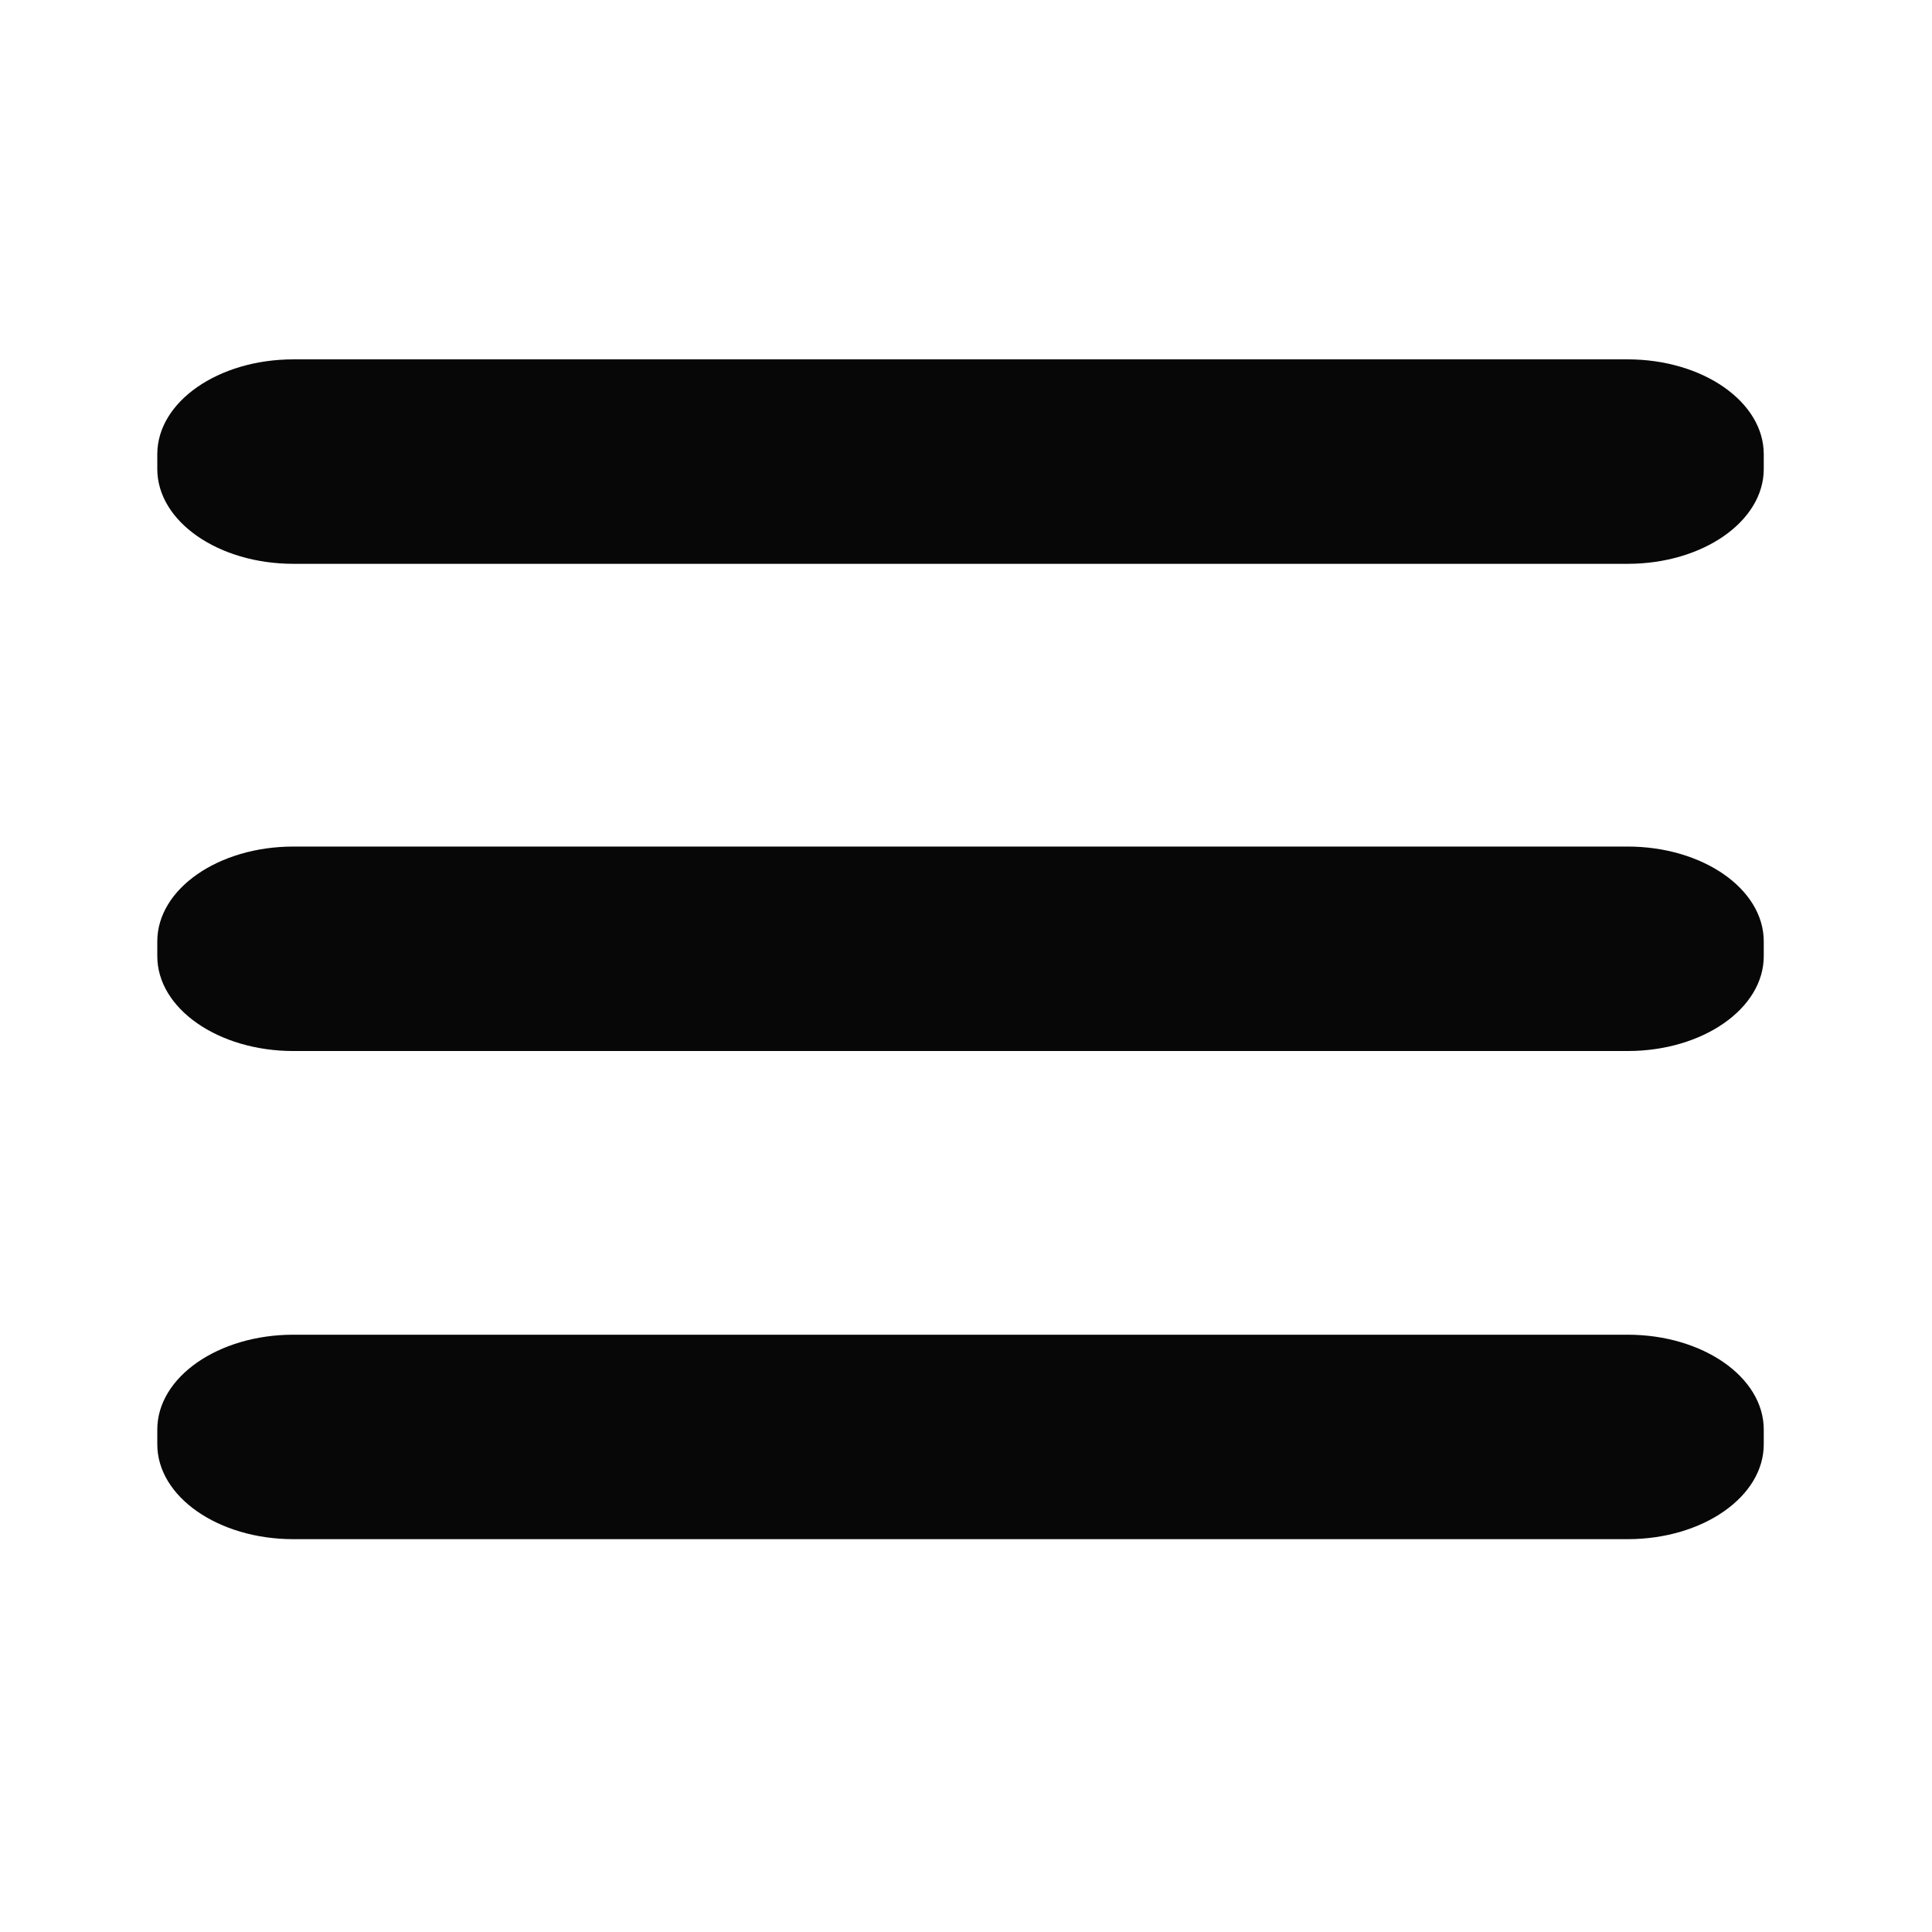
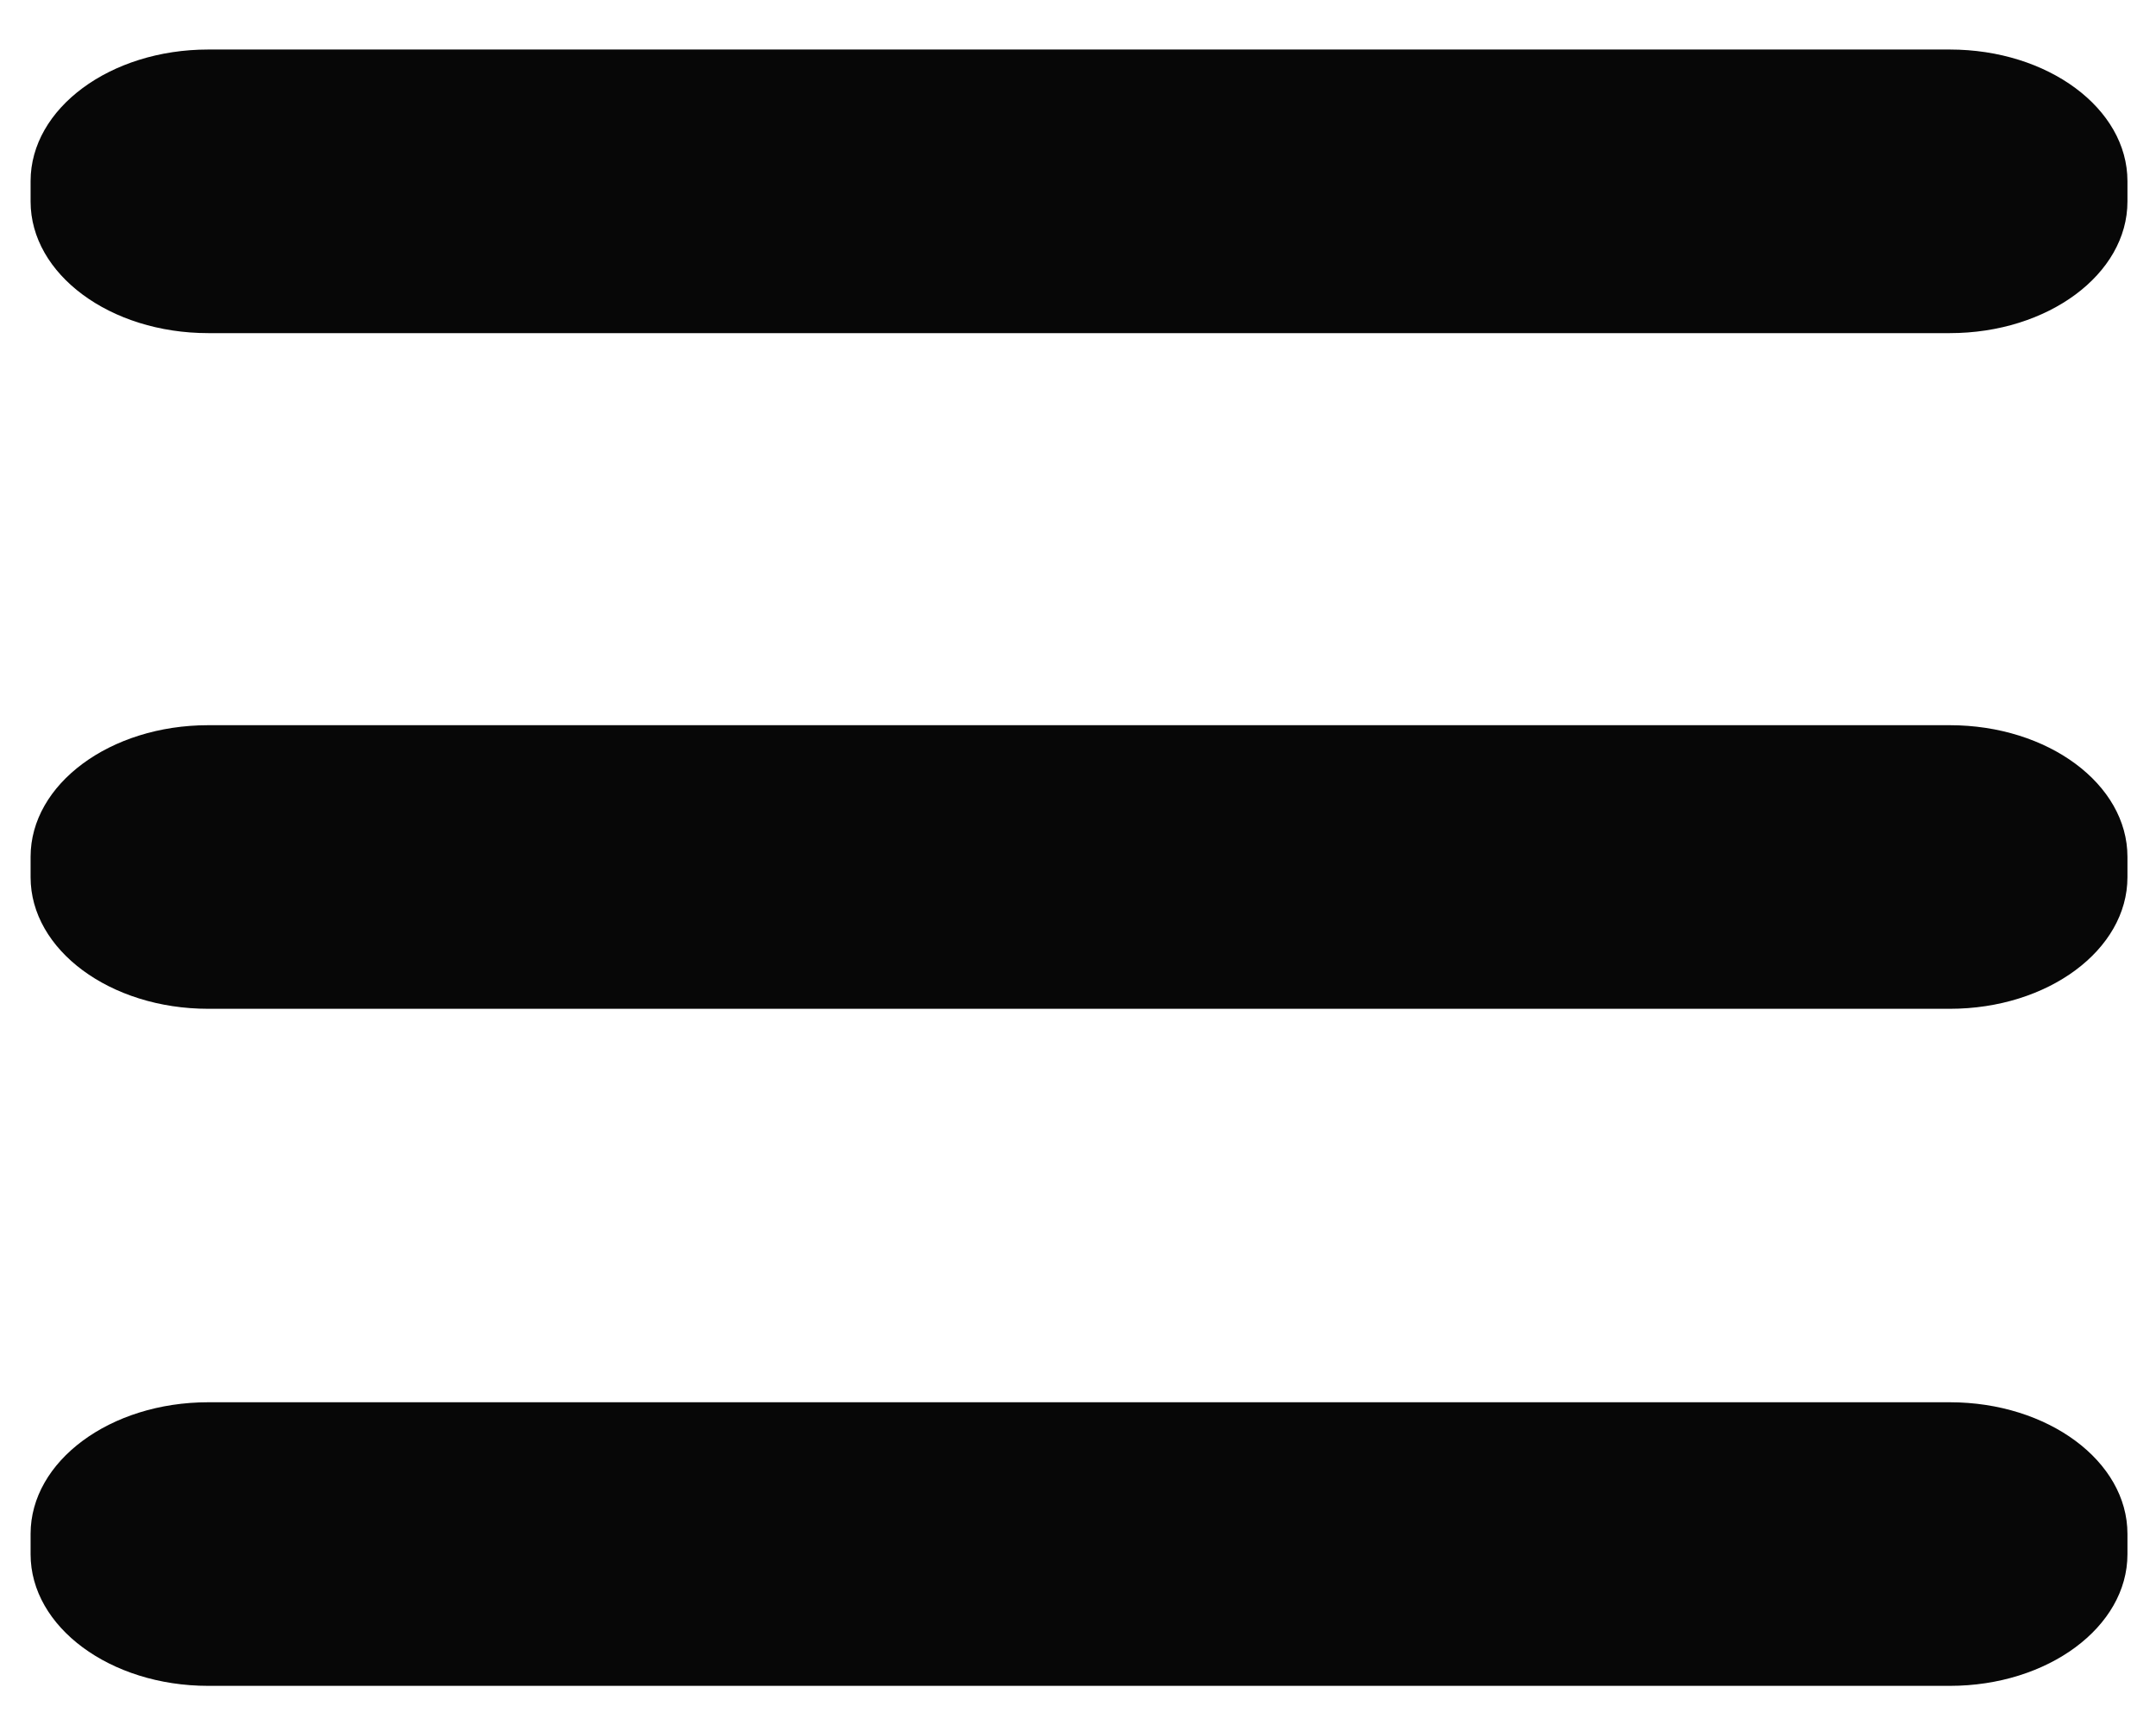
- <svg xmlns="http://www.w3.org/2000/svg" width="100" height="100" viewBox="0 0 26.458 26.458" version="1.1" id="svg1267">
+ <svg xmlns="http://www.w3.org/2000/svg" width="100" height="80" viewBox="0 0 26.458 21.167" version="1.1" id="svg1267">
  <defs id="defs1261" />
-   <g id="layer1" transform="translate(0,-270.5417)">
-     <rect style="opacity:0.97;fill:#000000;fill-opacity:1;stroke:none;stroke-width:0.319;stroke-miterlimit:4;stroke-dasharray:none;stroke-opacity:0.965" id="rect1269" width="22" height="2.8" x="2.154" y="275.463" ry="1.299" rx="1.864" />
-     <rect style="opacity:0.97;fill:#000000;fill-opacity:1;stroke:none;stroke-width:0.319;stroke-miterlimit:4;stroke-dasharray:none;stroke-opacity:0.965" id="rect1269-5" width="22" height="2.8" x="2.154" y="282.135" ry="1.299" rx="1.864" />
-     <rect style="opacity:0.97;fill:#000000;fill-opacity:1;stroke:none;stroke-width:0.319;stroke-miterlimit:4;stroke-dasharray:none;stroke-opacity:0.965" id="rect1269-4" width="22" height="2.8" x="2.154" y="288.82" ry="1.299" rx="1.864" />
+   <g id="layer1" transform="translate(0,-275.8333)">
+     <rect style="opacity:0.97;fill:#000000;fill-opacity:1;stroke:none;stroke-width:0.385;stroke-miterlimit:4;stroke-dasharray:none;stroke-opacity:0.965" id="rect1269" width="25.733" height="3.48" x="0.375" y="276.441" ry="1.615" rx="2.18" />
+     <rect style="opacity:0.97;fill:#000000;fill-opacity:1;stroke:none;stroke-width:0.385;stroke-miterlimit:4;stroke-dasharray:none;stroke-opacity:0.965" id="rect1269-5" width="25.733" height="3.48" x="0.375" y="284.732" ry="1.615" rx="2.18" />
+     <rect style="opacity:0.97;fill:#000000;fill-opacity:1;stroke:none;stroke-width:0.385;stroke-miterlimit:4;stroke-dasharray:none;stroke-opacity:0.965" id="rect1269-4" width="25.733" height="3.48" x="0.375" y="293.04" ry="1.615" rx="2.18" />
  </g>
</svg>
